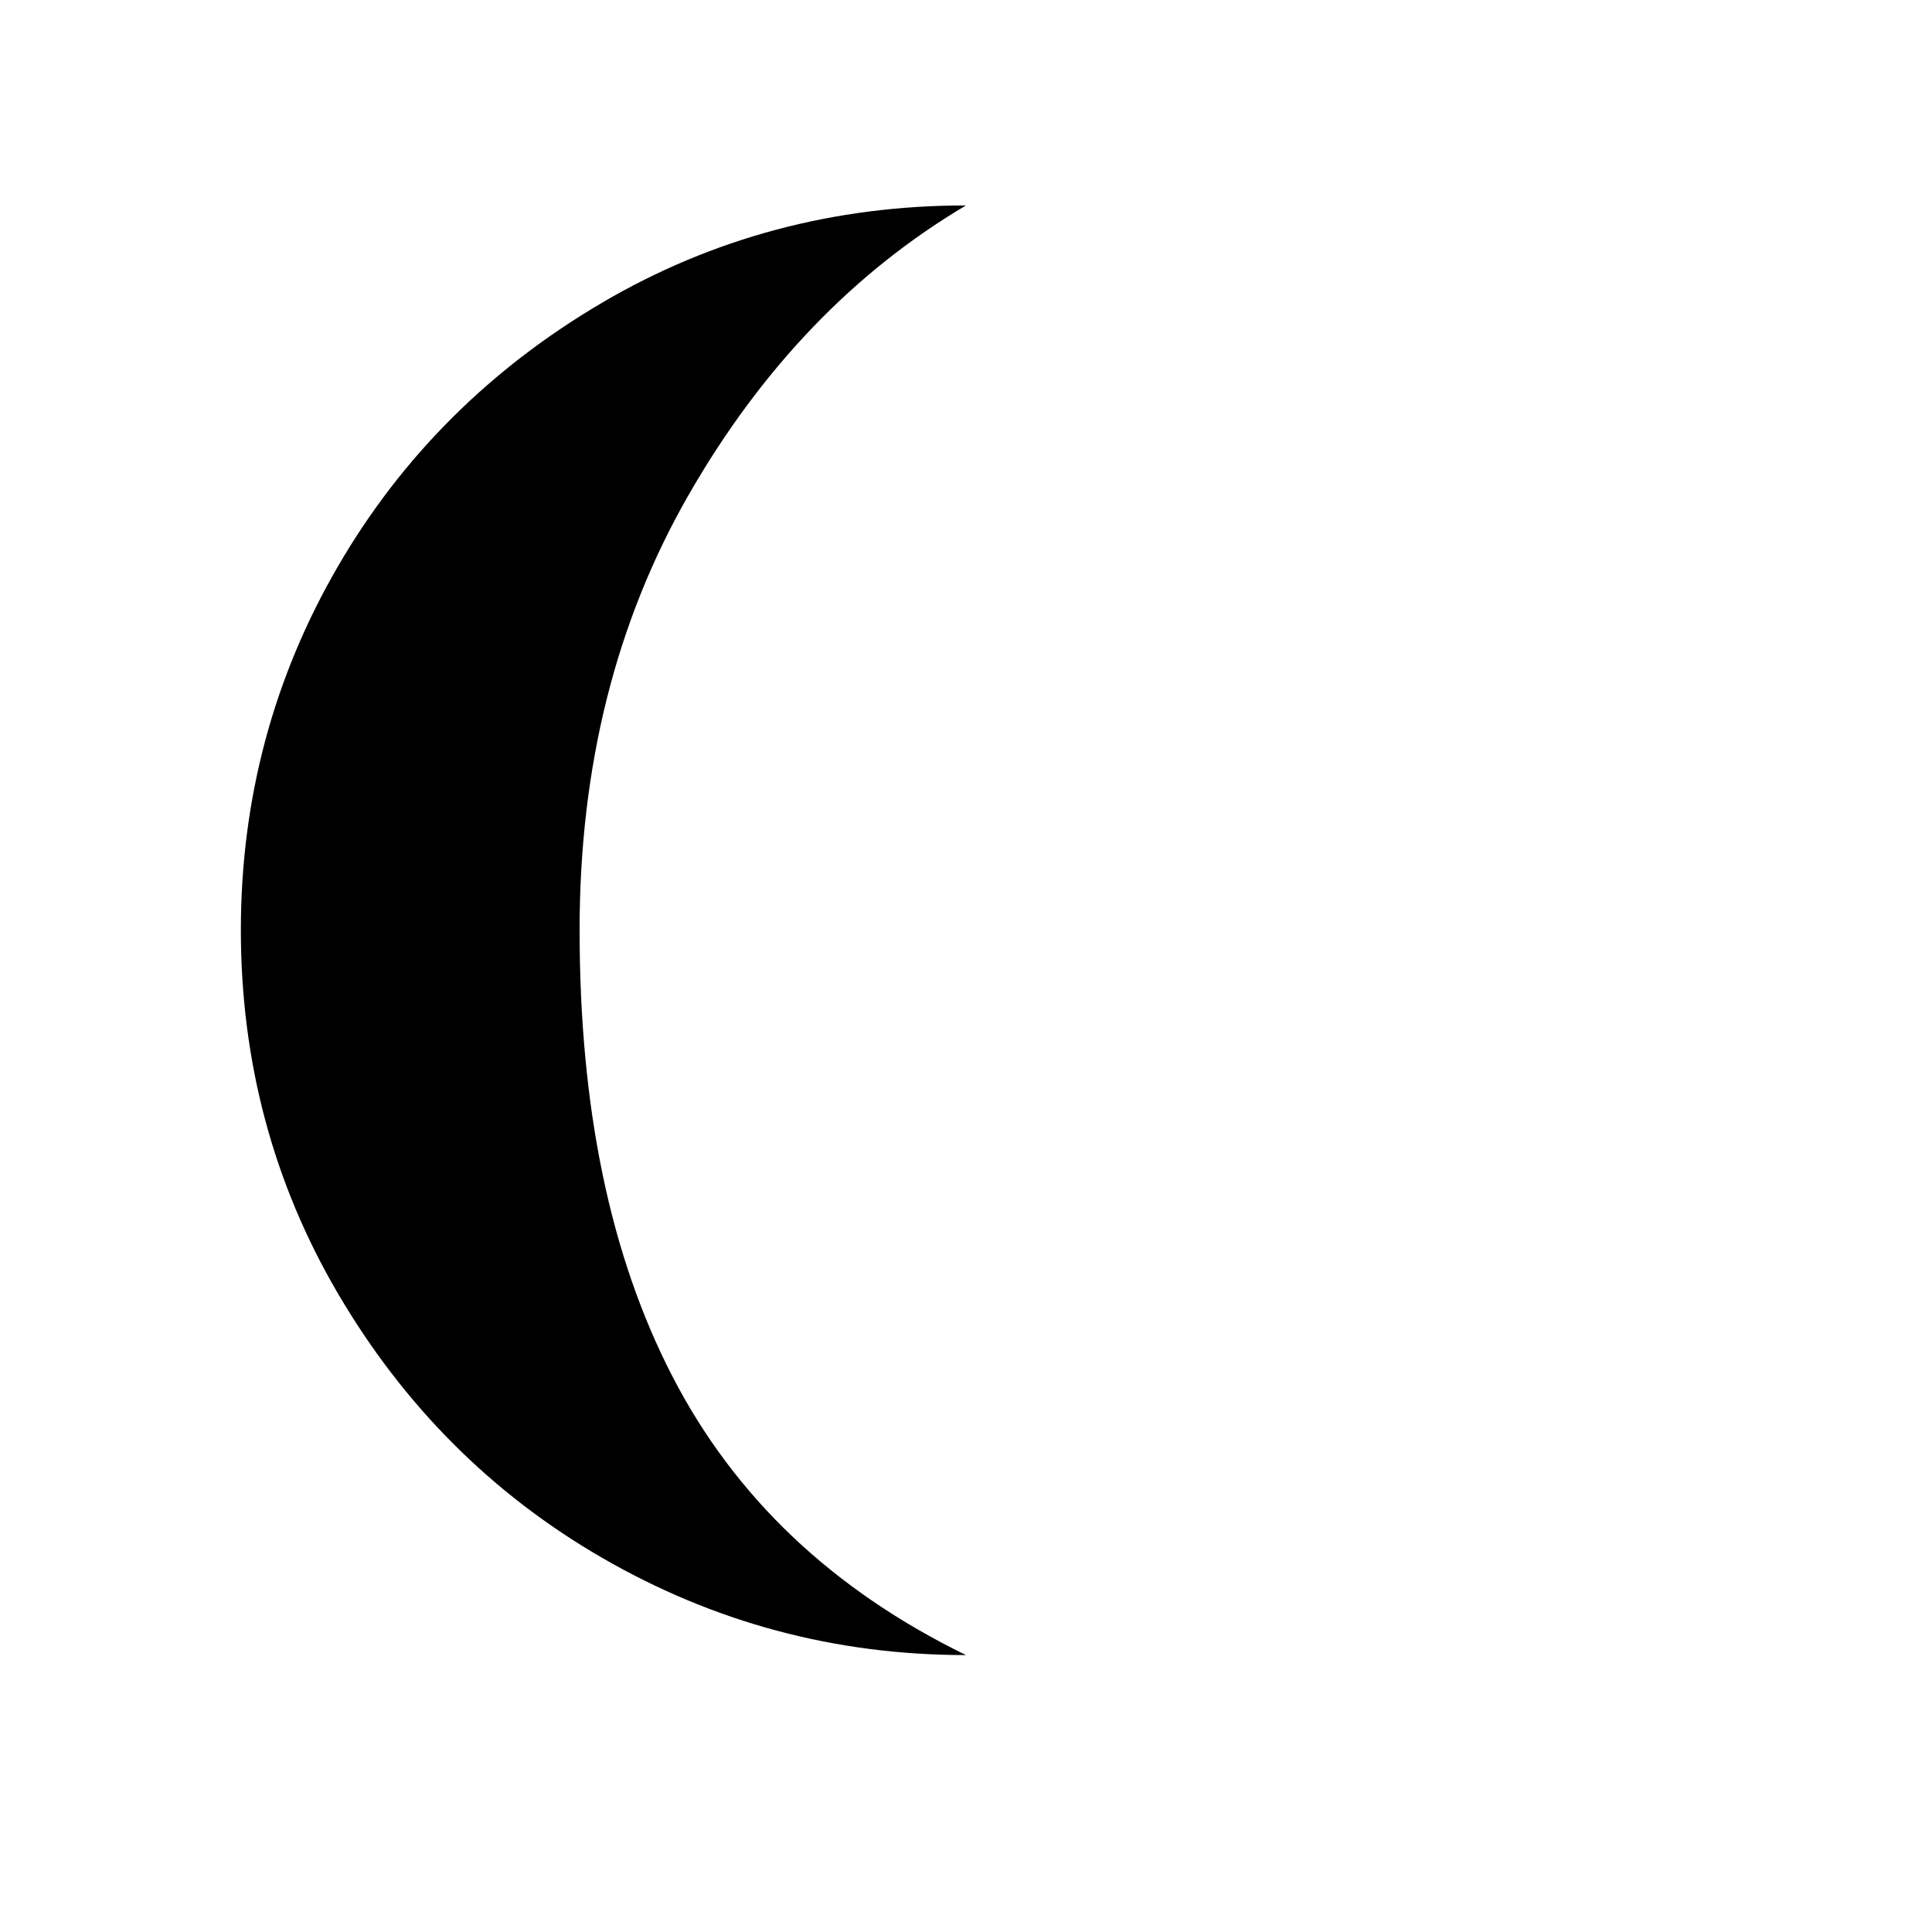
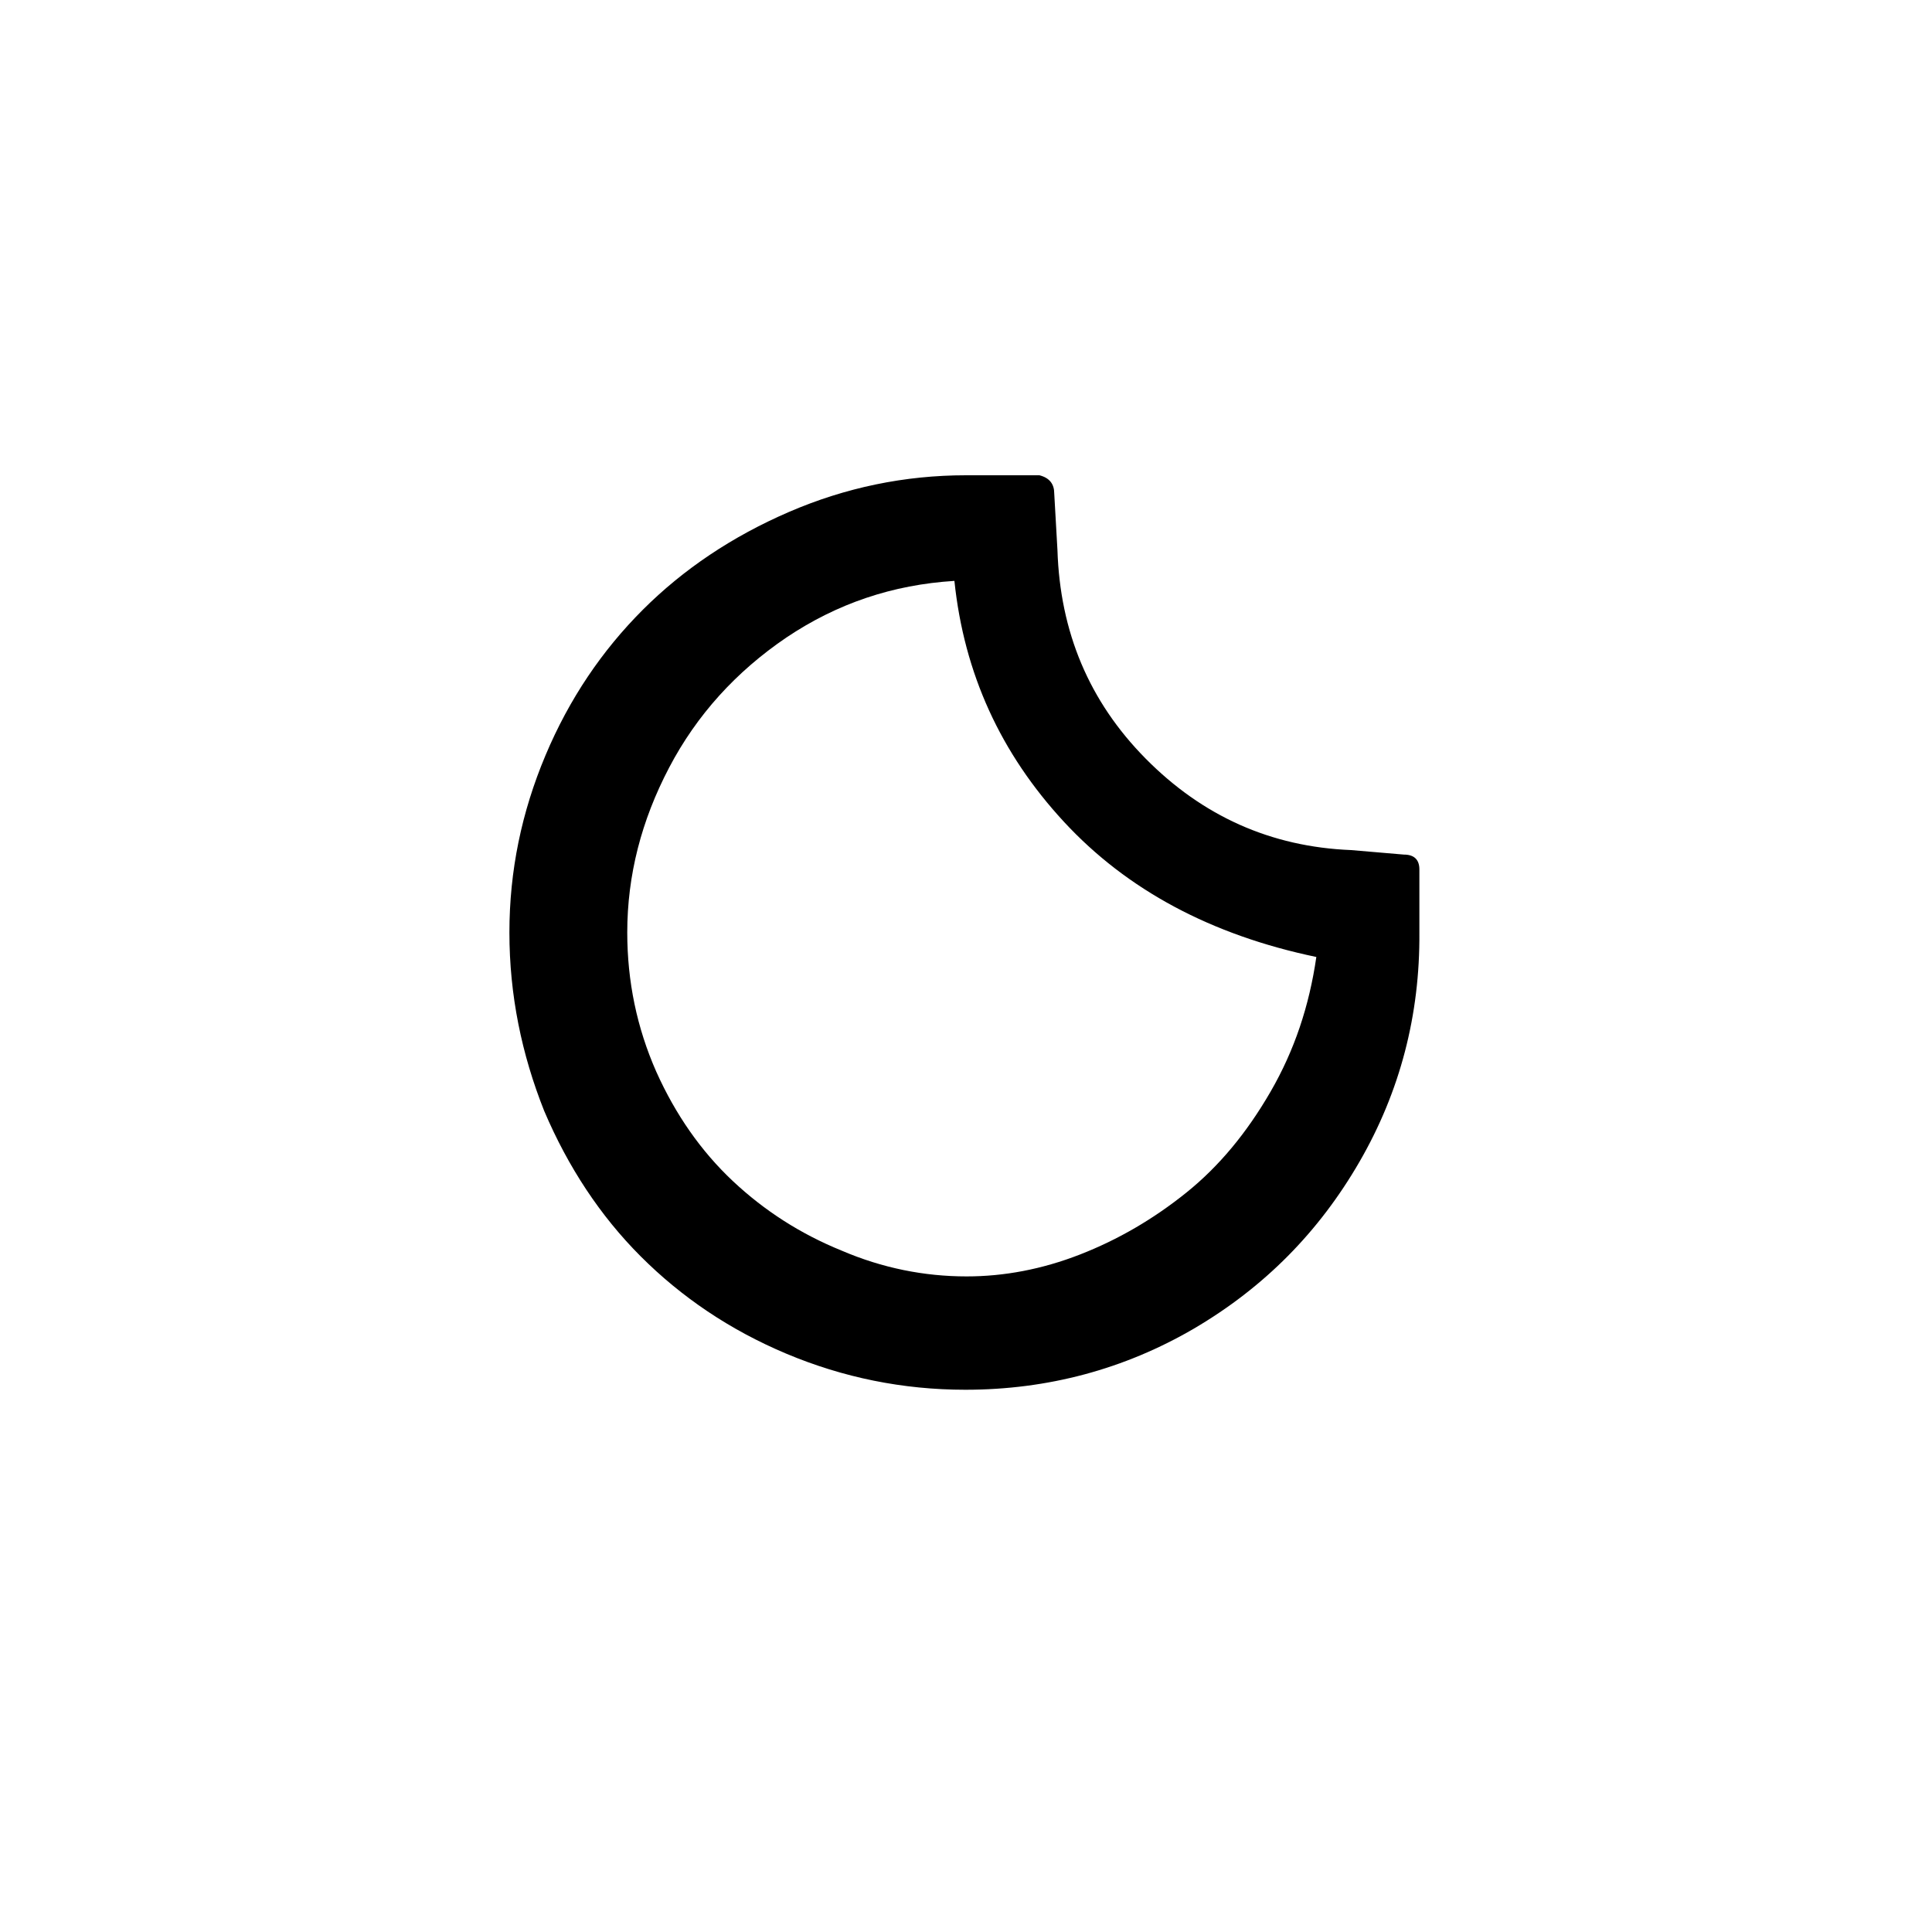
<svg xmlns="http://www.w3.org/2000/svg" version="1.1" id="Layer_1" x="0px" y="0px" viewBox="0 0 30 30" style="enable-background:new 0 0 30 30;" xml:space="preserve">
-   <path d="M3.74,14.44c0,2.04,0.5,3.93,1.51,5.65s2.37,3.1,4.1,4.1s3.61,1.51,5.65,1.51c-2.07-1.01-3.59-2.45-4.56-4.33  S9,17.19,9,14.44c0-2.53,0.56-4.78,1.69-6.75s2.57-3.47,4.31-4.5c-2.04,0-3.93,0.5-5.65,1.51s-3.1,2.37-4.1,4.09  S3.74,12.4,3.74,14.44z" />
+   <path d="M7.91,14.48c0-0.96,0.19-1.87,0.56-2.75s0.88-1.63,1.51-2.26c0.63-0.63,1.39-1.14,2.27-1.52c0.88-0.38,1.8-0.57,2.75-0.57  h1.14c0.16,0.04,0.23,0.14,0.23,0.28l0.05,0.88c0.04,1.27,0.49,2.35,1.37,3.24c0.88,0.89,1.94,1.37,3.19,1.42l0.82,0.07  c0.16,0,0.24,0.08,0.24,0.23v0.98c0.01,1.28-0.3,2.47-0.93,3.56c-0.63,1.09-1.48,1.95-2.57,2.59c-1.08,0.63-2.27,0.95-3.55,0.95  c-0.97,0-1.9-0.19-2.78-0.56s-1.63-0.88-2.26-1.51c-0.63-0.63-1.13-1.39-1.5-2.26C8.1,16.37,7.91,15.45,7.91,14.48z M9.74,14.48  c0,0.76,0.15,1.48,0.45,2.16c0.3,0.67,0.7,1.24,1.19,1.7c0.49,0.46,1.05,0.82,1.69,1.08c0.63,0.27,1.28,0.4,1.94,0.4  c0.58,0,1.17-0.11,1.76-0.34c0.59-0.23,1.14-0.55,1.65-0.96c0.51-0.41,0.94-0.93,1.31-1.57c0.37-0.64,0.6-1.33,0.71-2.09  c-1.63-0.34-2.94-1.04-3.92-2.1s-1.55-2.3-1.7-3.74C13.86,9.08,13,9.37,12.21,9.9c-0.78,0.53-1.39,1.2-1.82,2.02  C9.96,12.74,9.74,13.59,9.74,14.48z" />
</svg>
